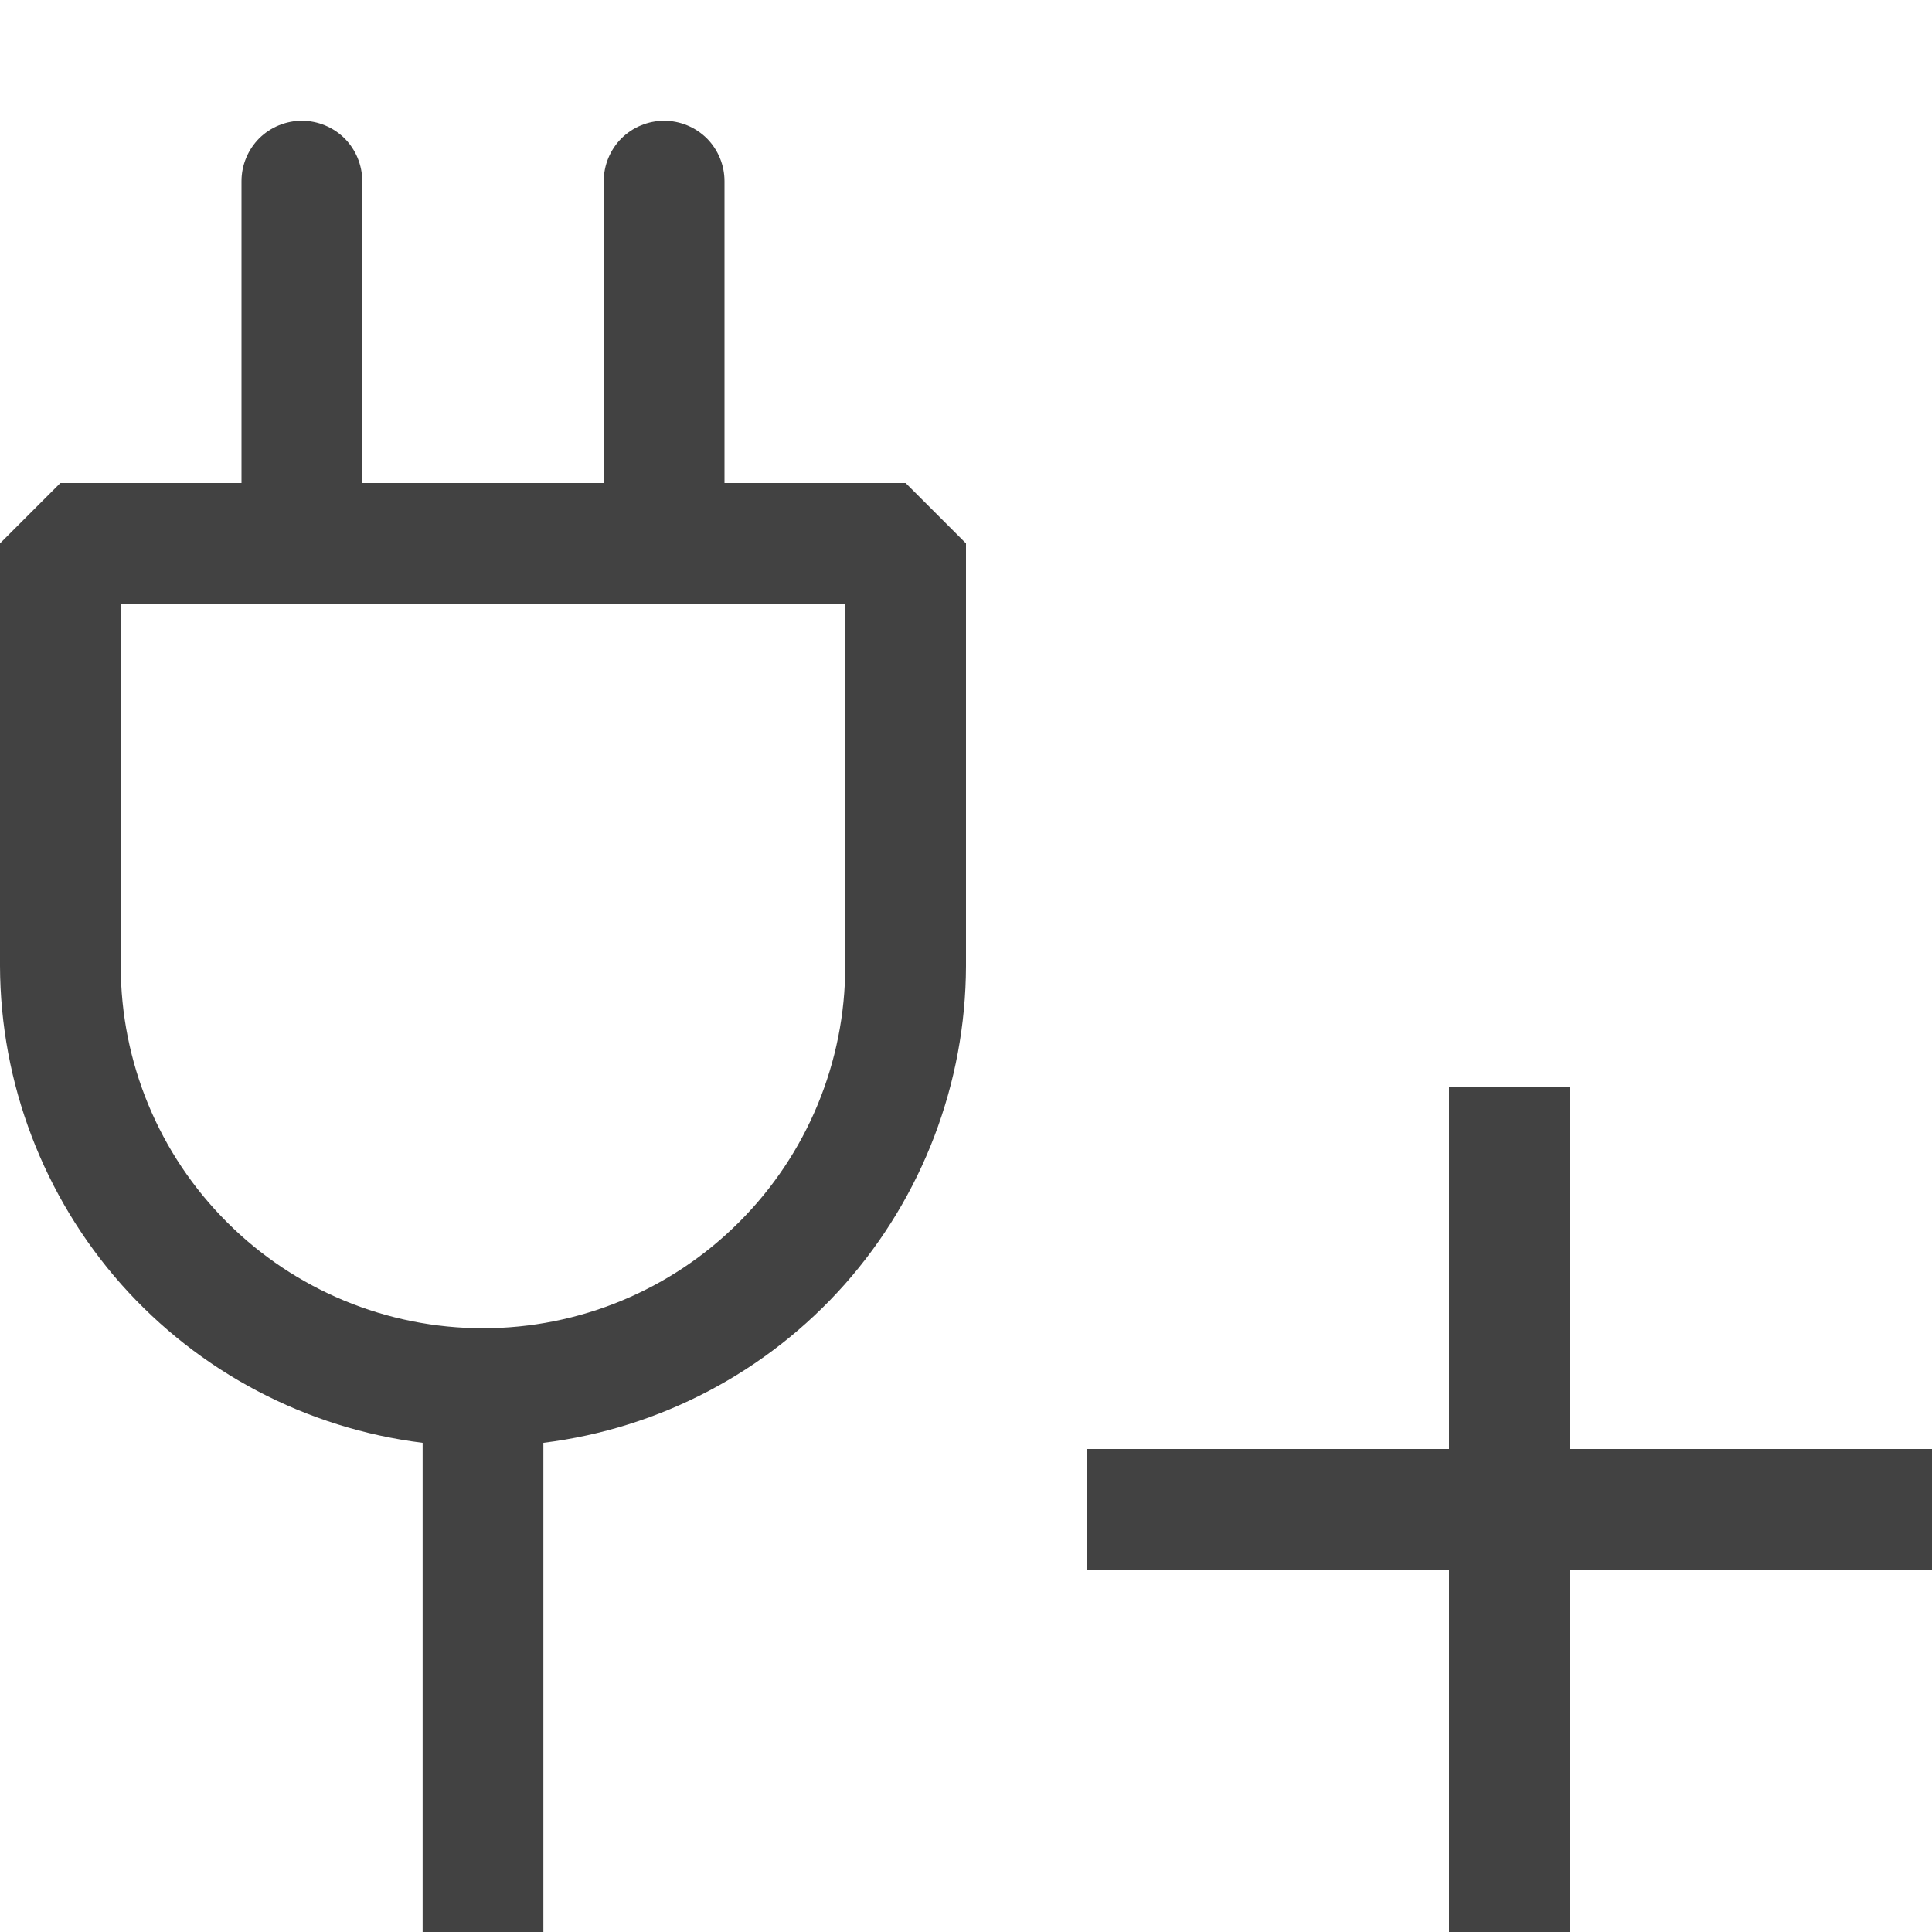
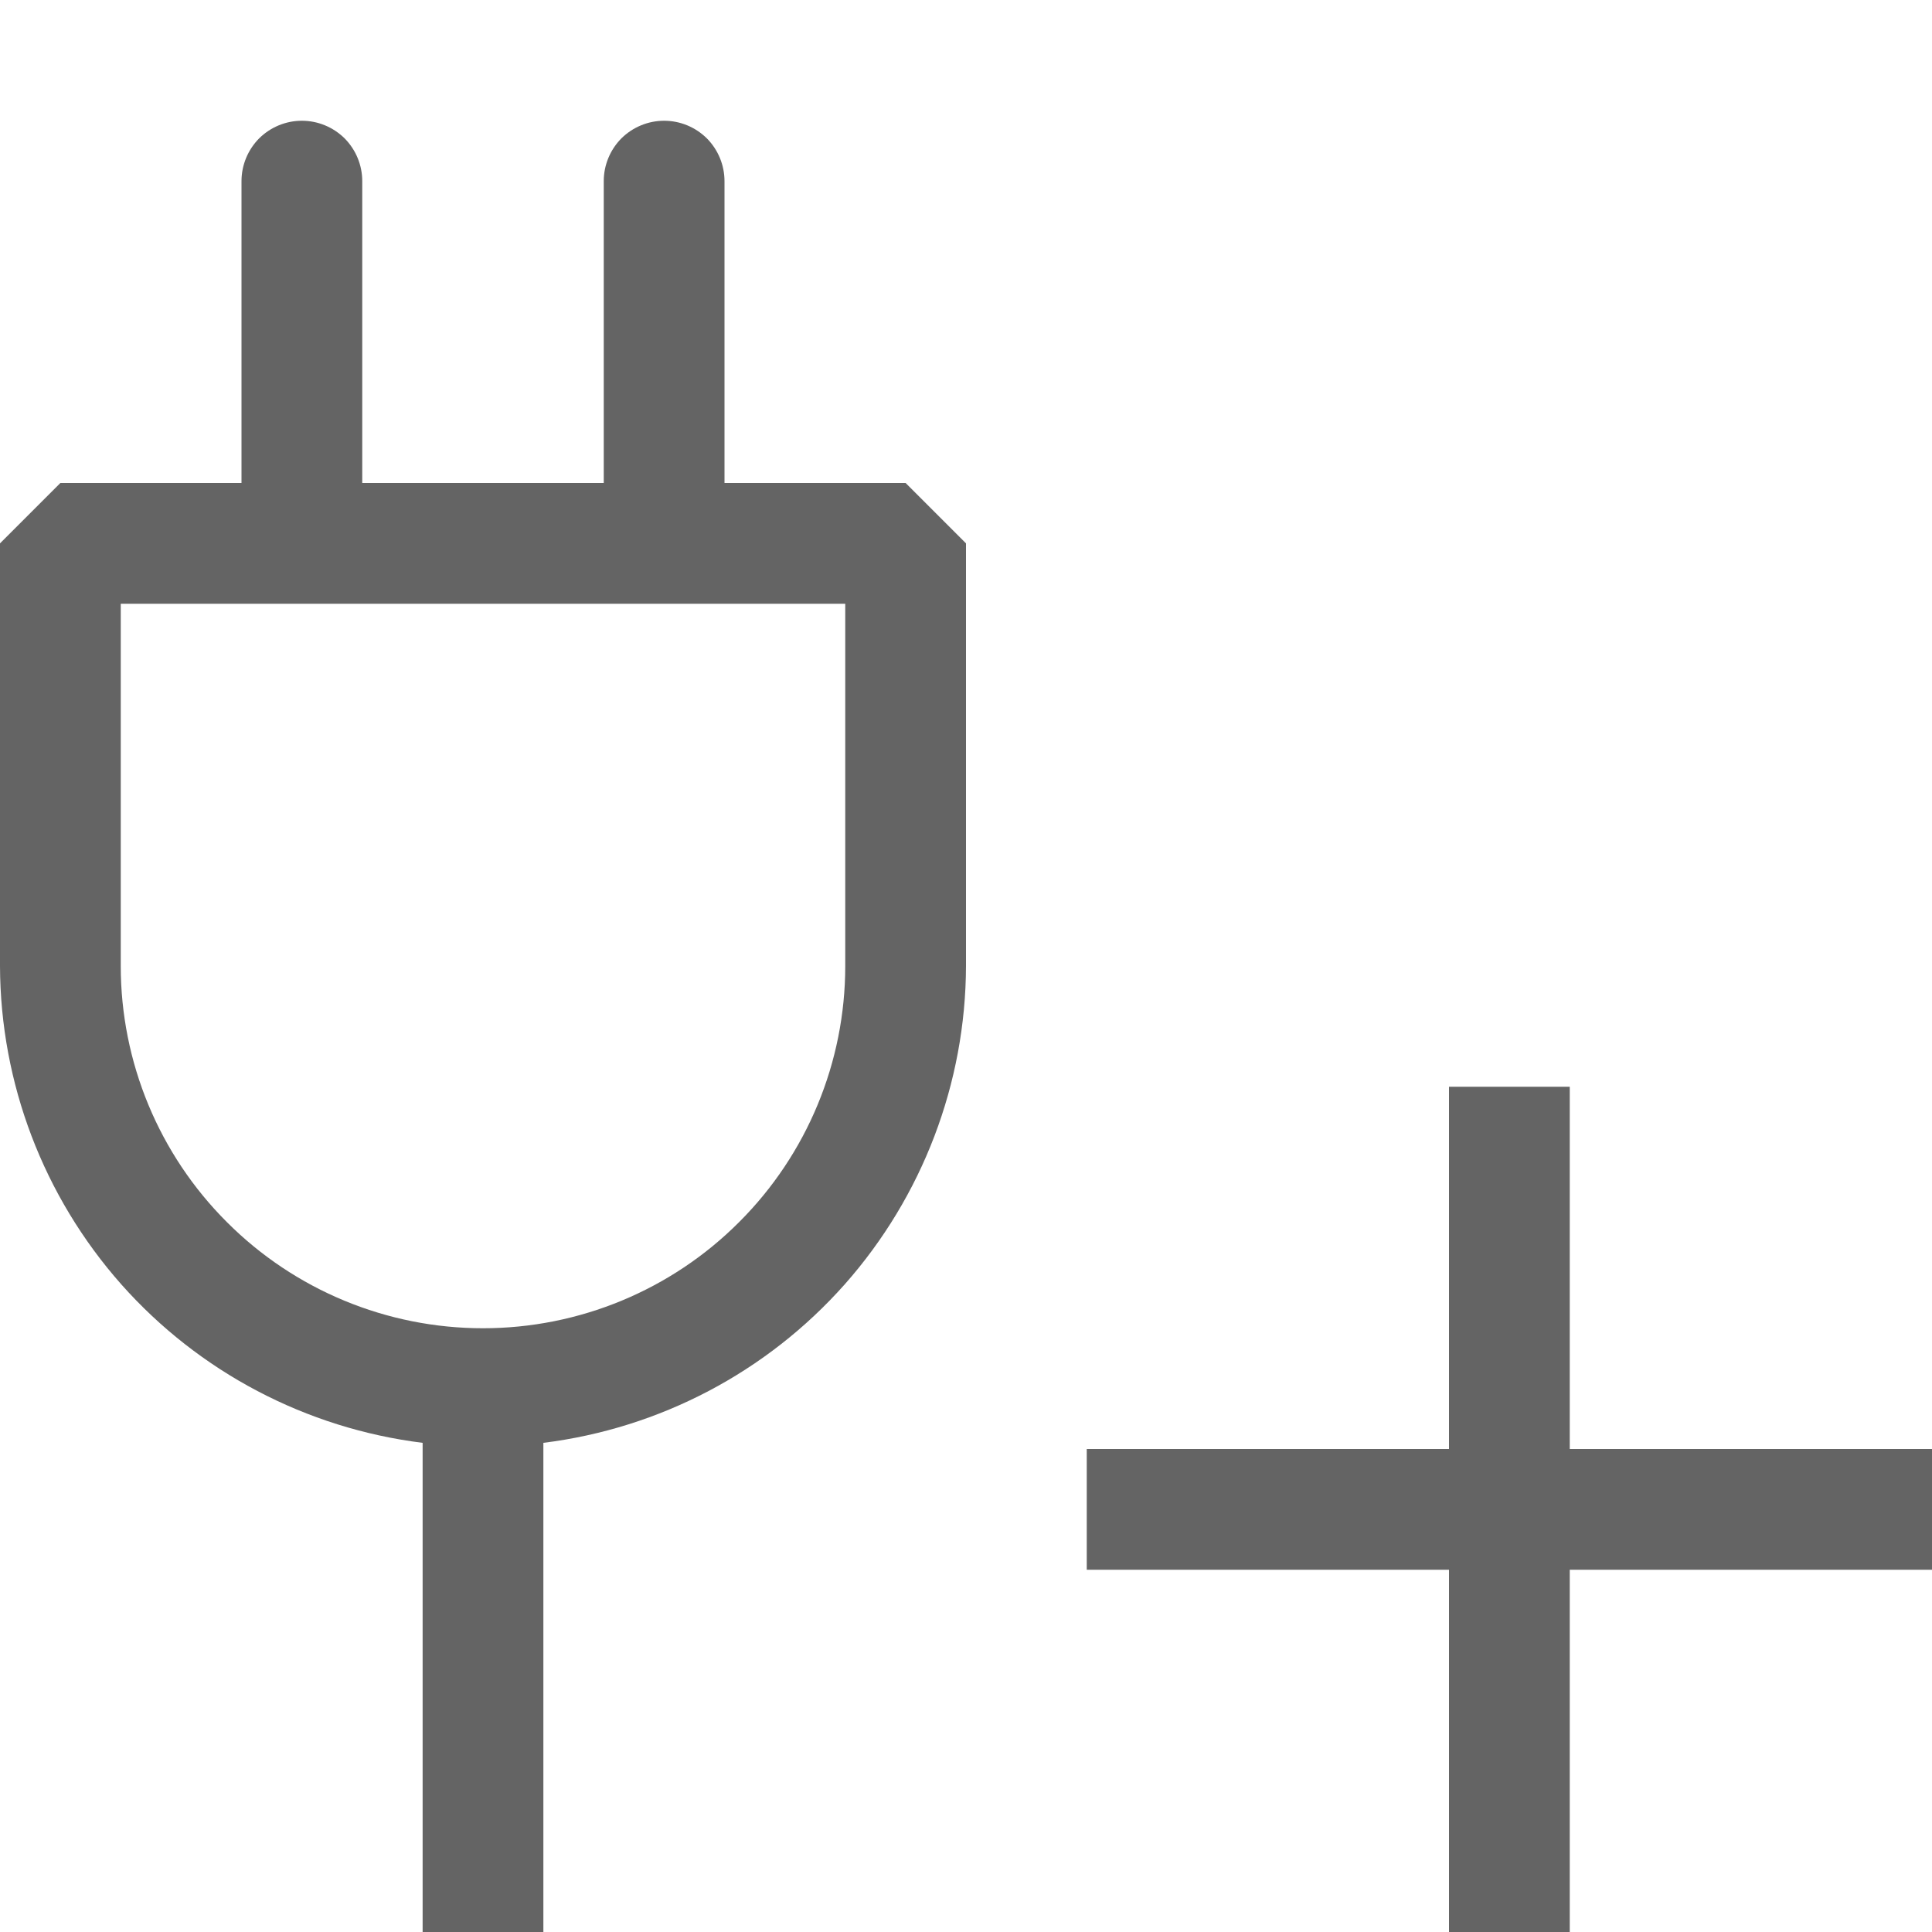
<svg xmlns="http://www.w3.org/2000/svg" width="16" height="16" viewBox="0 0 16 16" fill="none">
-   <path d="M7.5 4H6V1.5C6 1.367 5.947 1.24 5.854 1.146C5.76 1.053 5.633 1 5.5 1C5.367 1 5.24 1.053 5.146 1.146C5.053 1.24 5 1.367 5 1.5V4H3V1.5C3 1.367 2.947 1.24 2.854 1.146C2.76 1.053 2.633 1 2.5 1C2.367 1 2.24 1.053 2.146 1.146C2.053 1.24 2 1.367 2 1.5V4H0.5L0 4.5V8C0.003 8.971 0.36 9.908 1.004 10.636C1.649 11.363 2.536 11.829 3.5 11.949V16H4.5V11.949C5.464 11.829 6.351 11.363 6.996 10.636C7.64 9.908 7.997 8.971 8 8V4.5L7.5 4ZM7 8C7 8.796 6.684 9.559 6.121 10.121C5.559 10.684 4.796 11 4 11C3.204 11 2.441 10.684 1.879 10.121C1.316 9.559 1 8.796 1 8V5H7V8Z" fill="#424242" />
-   <path d="M16 13H13V16H12V13H9V12H12V9H13V12H16V13Z" fill="#424242" />
+   <path d="M7.5 4H6V1.5C6 1.367 5.947 1.24 5.854 1.146C5.76 1.053 5.633 1 5.5 1C5.367 1 5.24 1.053 5.146 1.146C5.053 1.24 5 1.367 5 1.5V4H3V1.5C3 1.367 2.947 1.24 2.854 1.146C2.76 1.053 2.633 1 2.5 1C2.367 1 2.24 1.053 2.146 1.146C2.053 1.24 2 1.367 2 1.5V4H0.5L0 4.5V8C0.003 8.971 0.36 9.908 1.004 10.636C1.649 11.363 2.536 11.829 3.5 11.949V16H4.5V11.949C5.464 11.829 6.351 11.363 6.996 10.636C7.64 9.908 7.997 8.971 8 8V4.5L7.5 4ZM7 8C7 8.796 6.684 9.559 6.121 10.121C5.559 10.684 4.796 11 4 11C3.204 11 2.441 10.684 1.879 10.121C1.316 9.559 1 8.796 1 8V5H7V8Z" fill="#646464" />
+   <path d="M16 13H13V16H12V13H9V12H12V9H13V12H16V13Z" fill="#646464" />
</svg>
